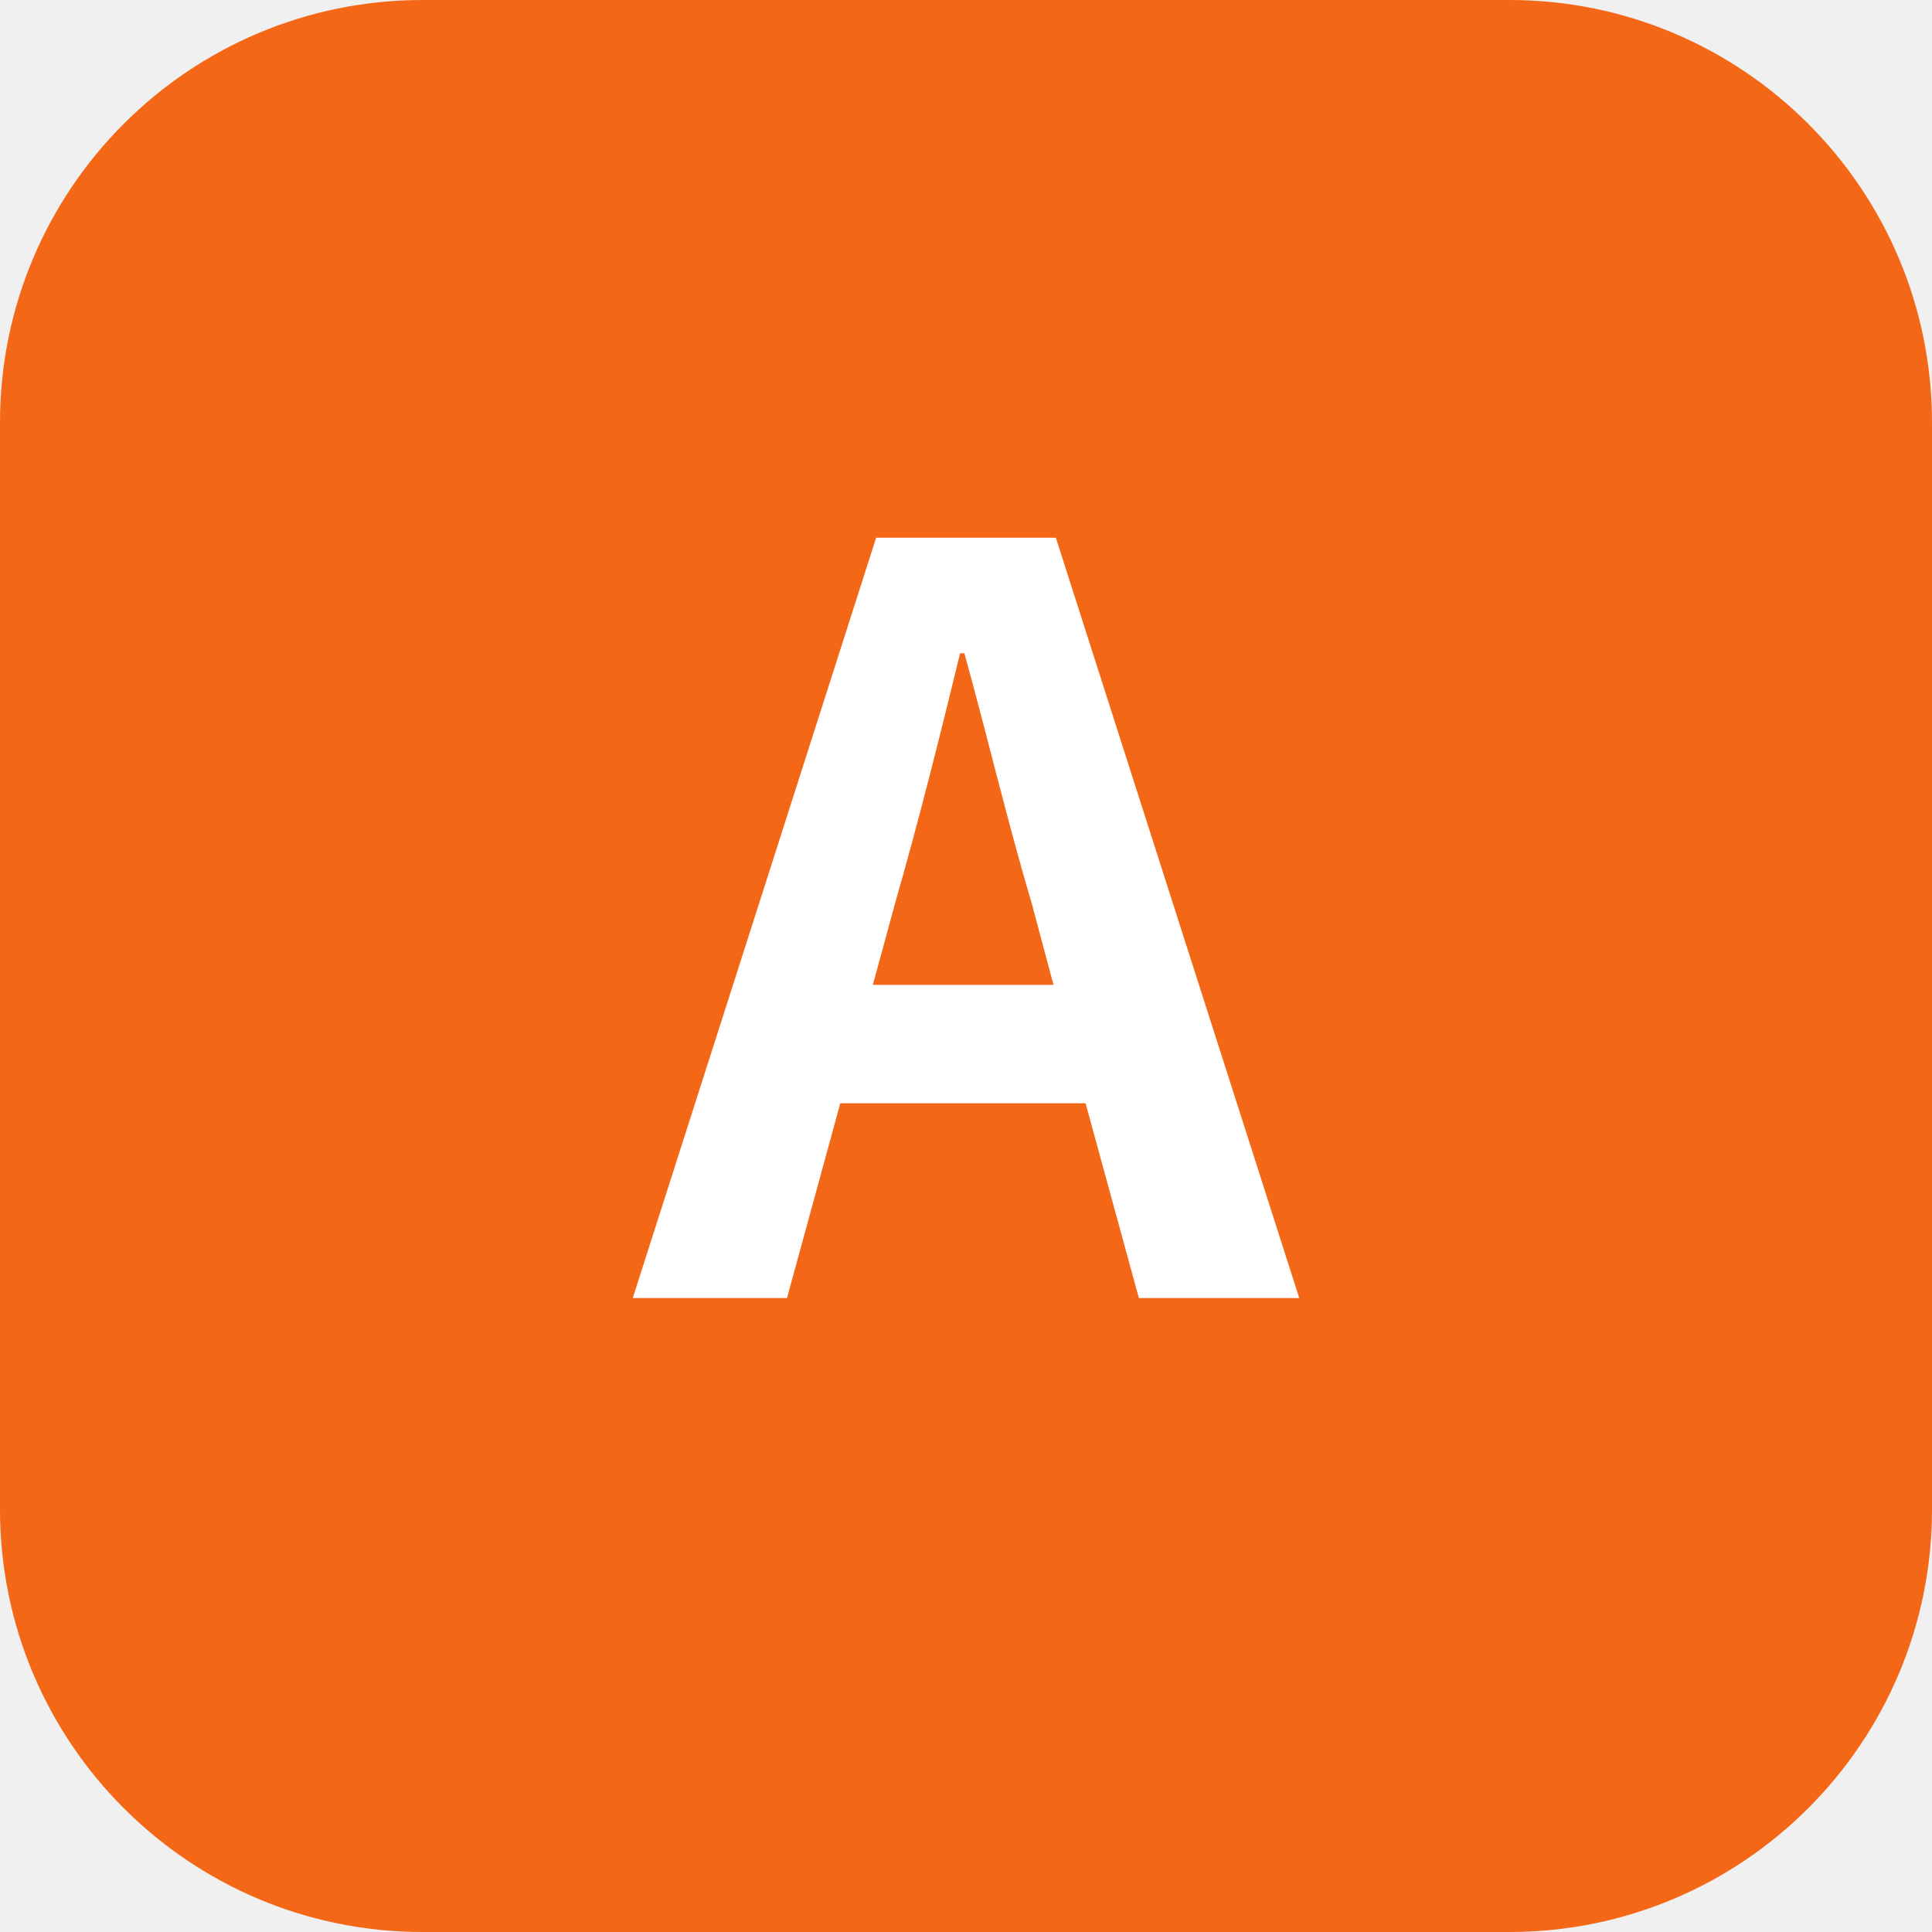
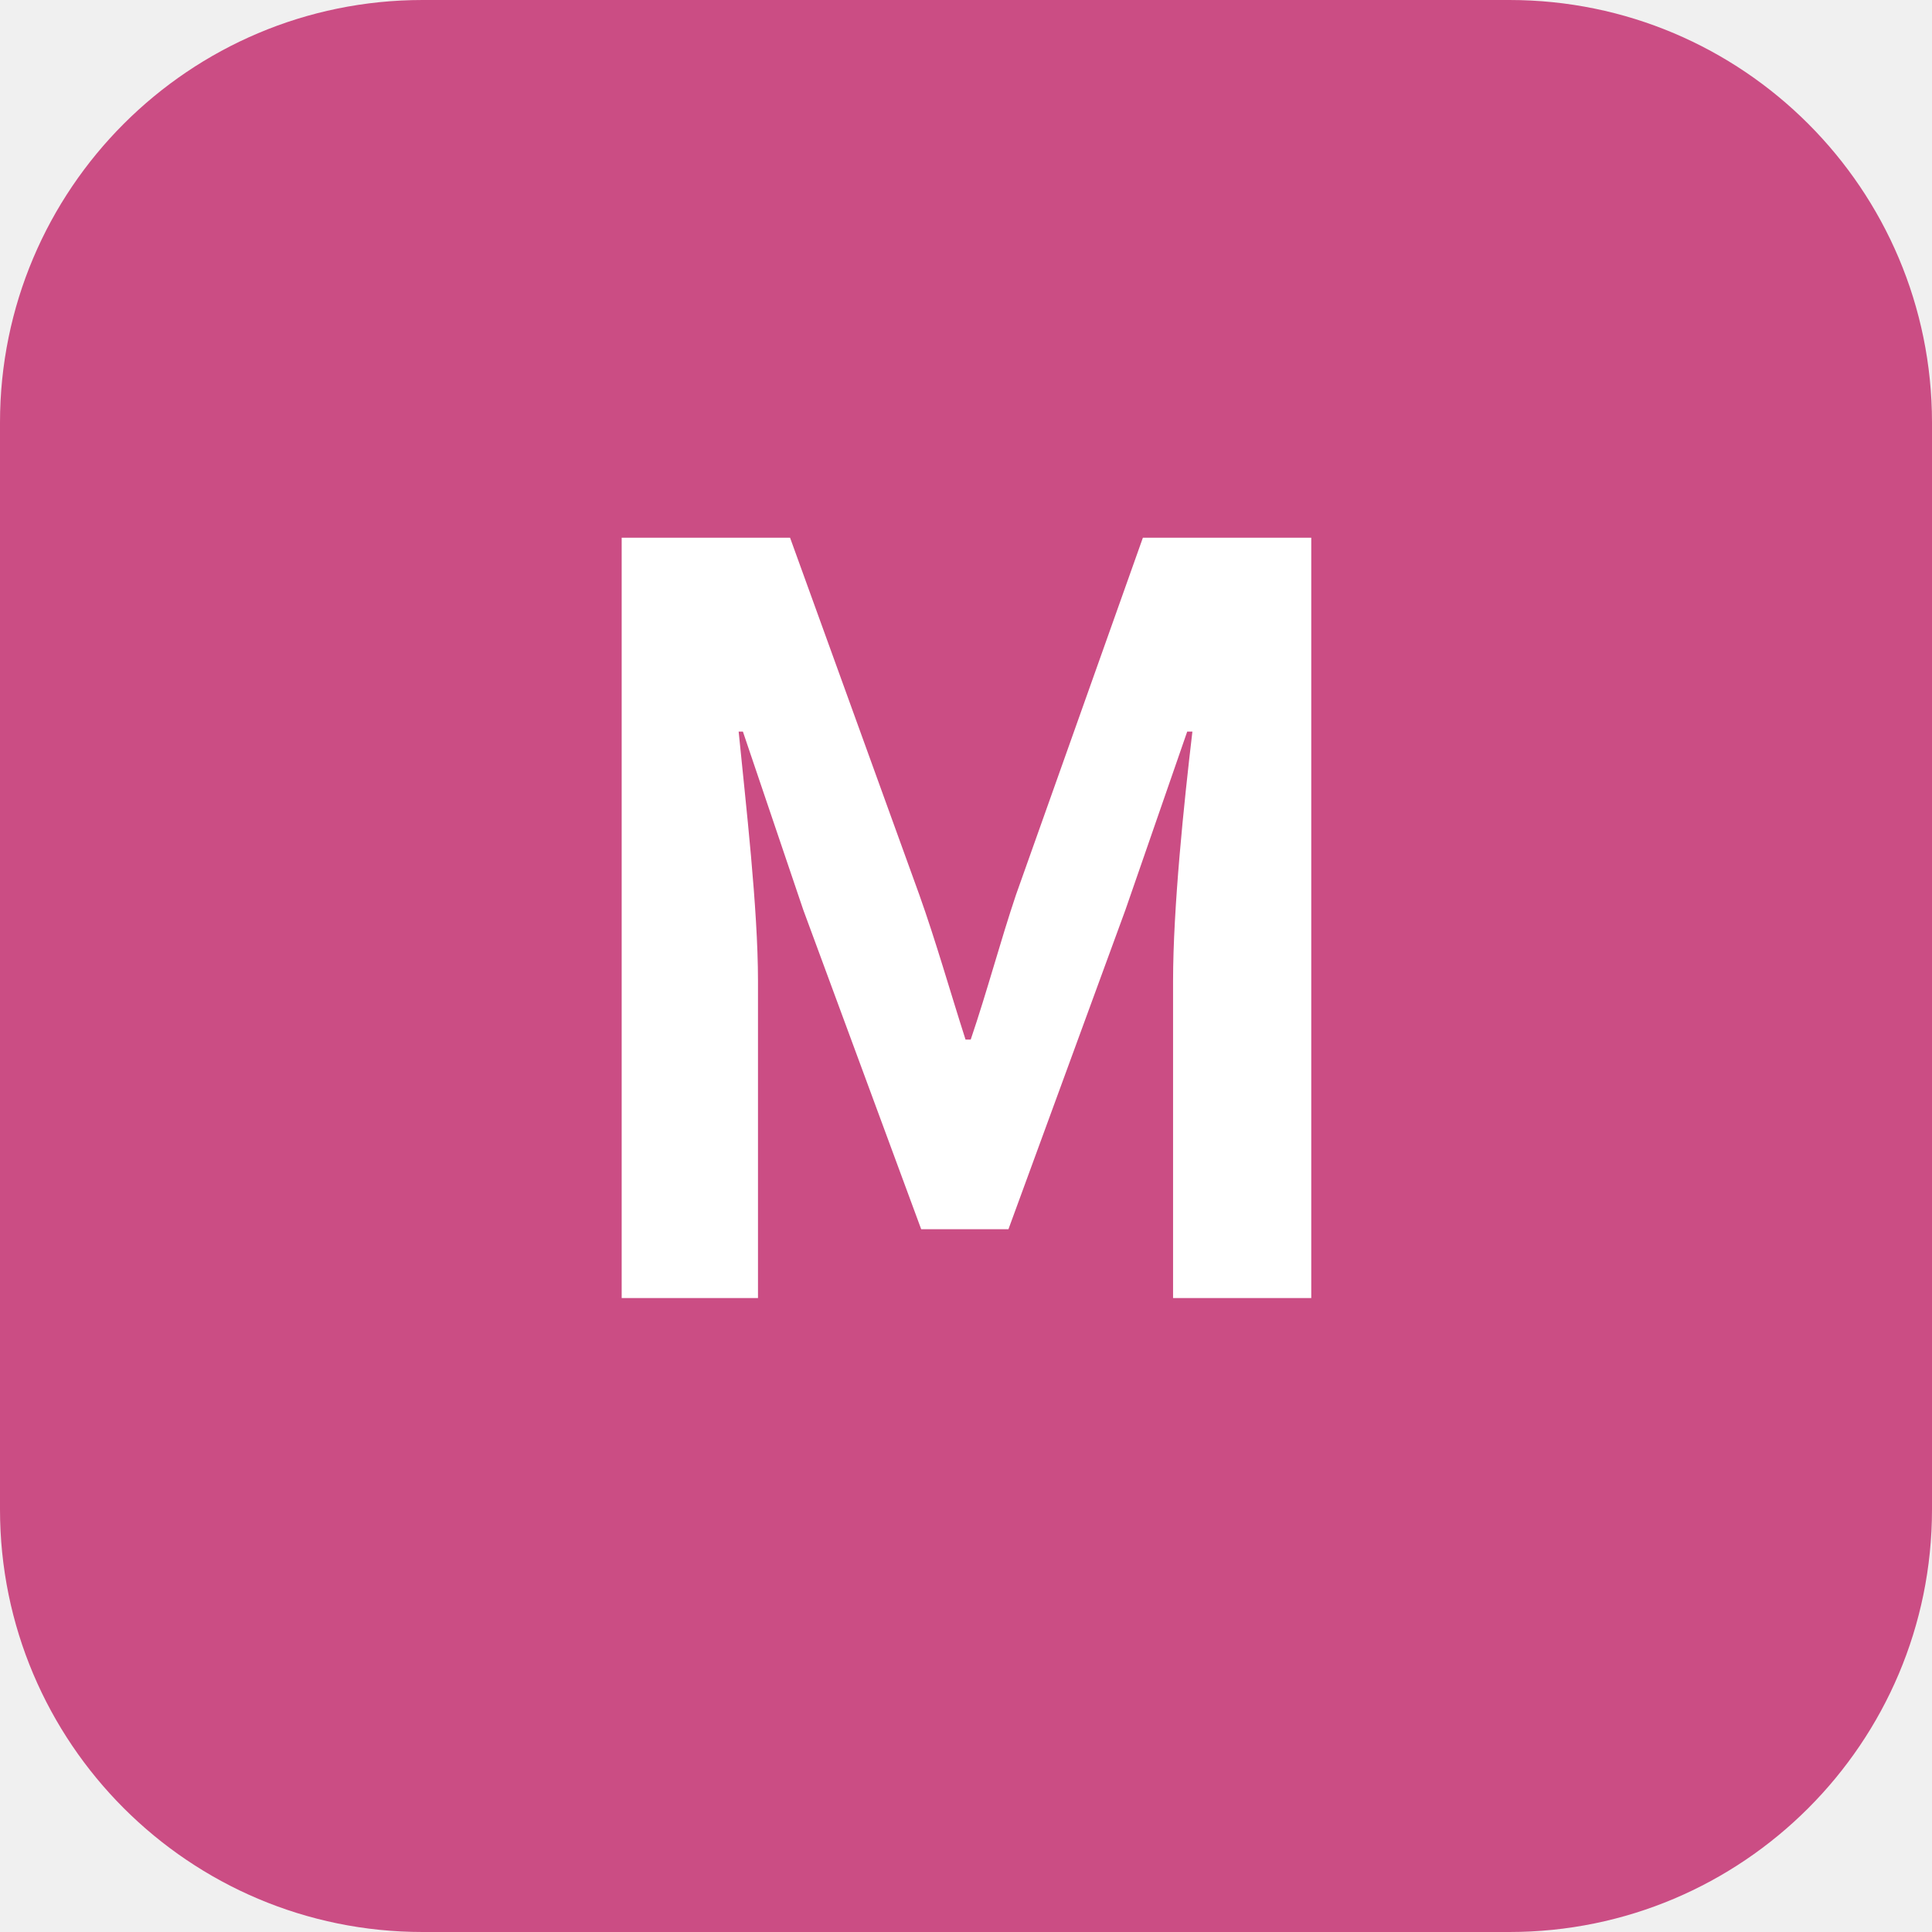
<svg xmlns="http://www.w3.org/2000/svg" viewBox="0 0 64 64">
-   <rect width="64" height="64" rx="14" fill="#f36716" />
-   <text x="32" y="43" font-family="system-ui, -apple-system, 'Hiragino Sans', 'Noto Sans CJK SC', sans-serif" font-size="34" font-weight="700" fill="#ffffff" text-anchor="middle">A</text>
+   <rect width="64" height="64" rx="14" fill="#cb4d84" />
+   <text x="32" y="43" font-family="system-ui, -apple-system, 'Hiragino Sans', 'Noto Sans CJK SC', sans-serif" font-size="34" font-weight="700" fill="#ffffff" text-anchor="middle">M</text>
</svg>
